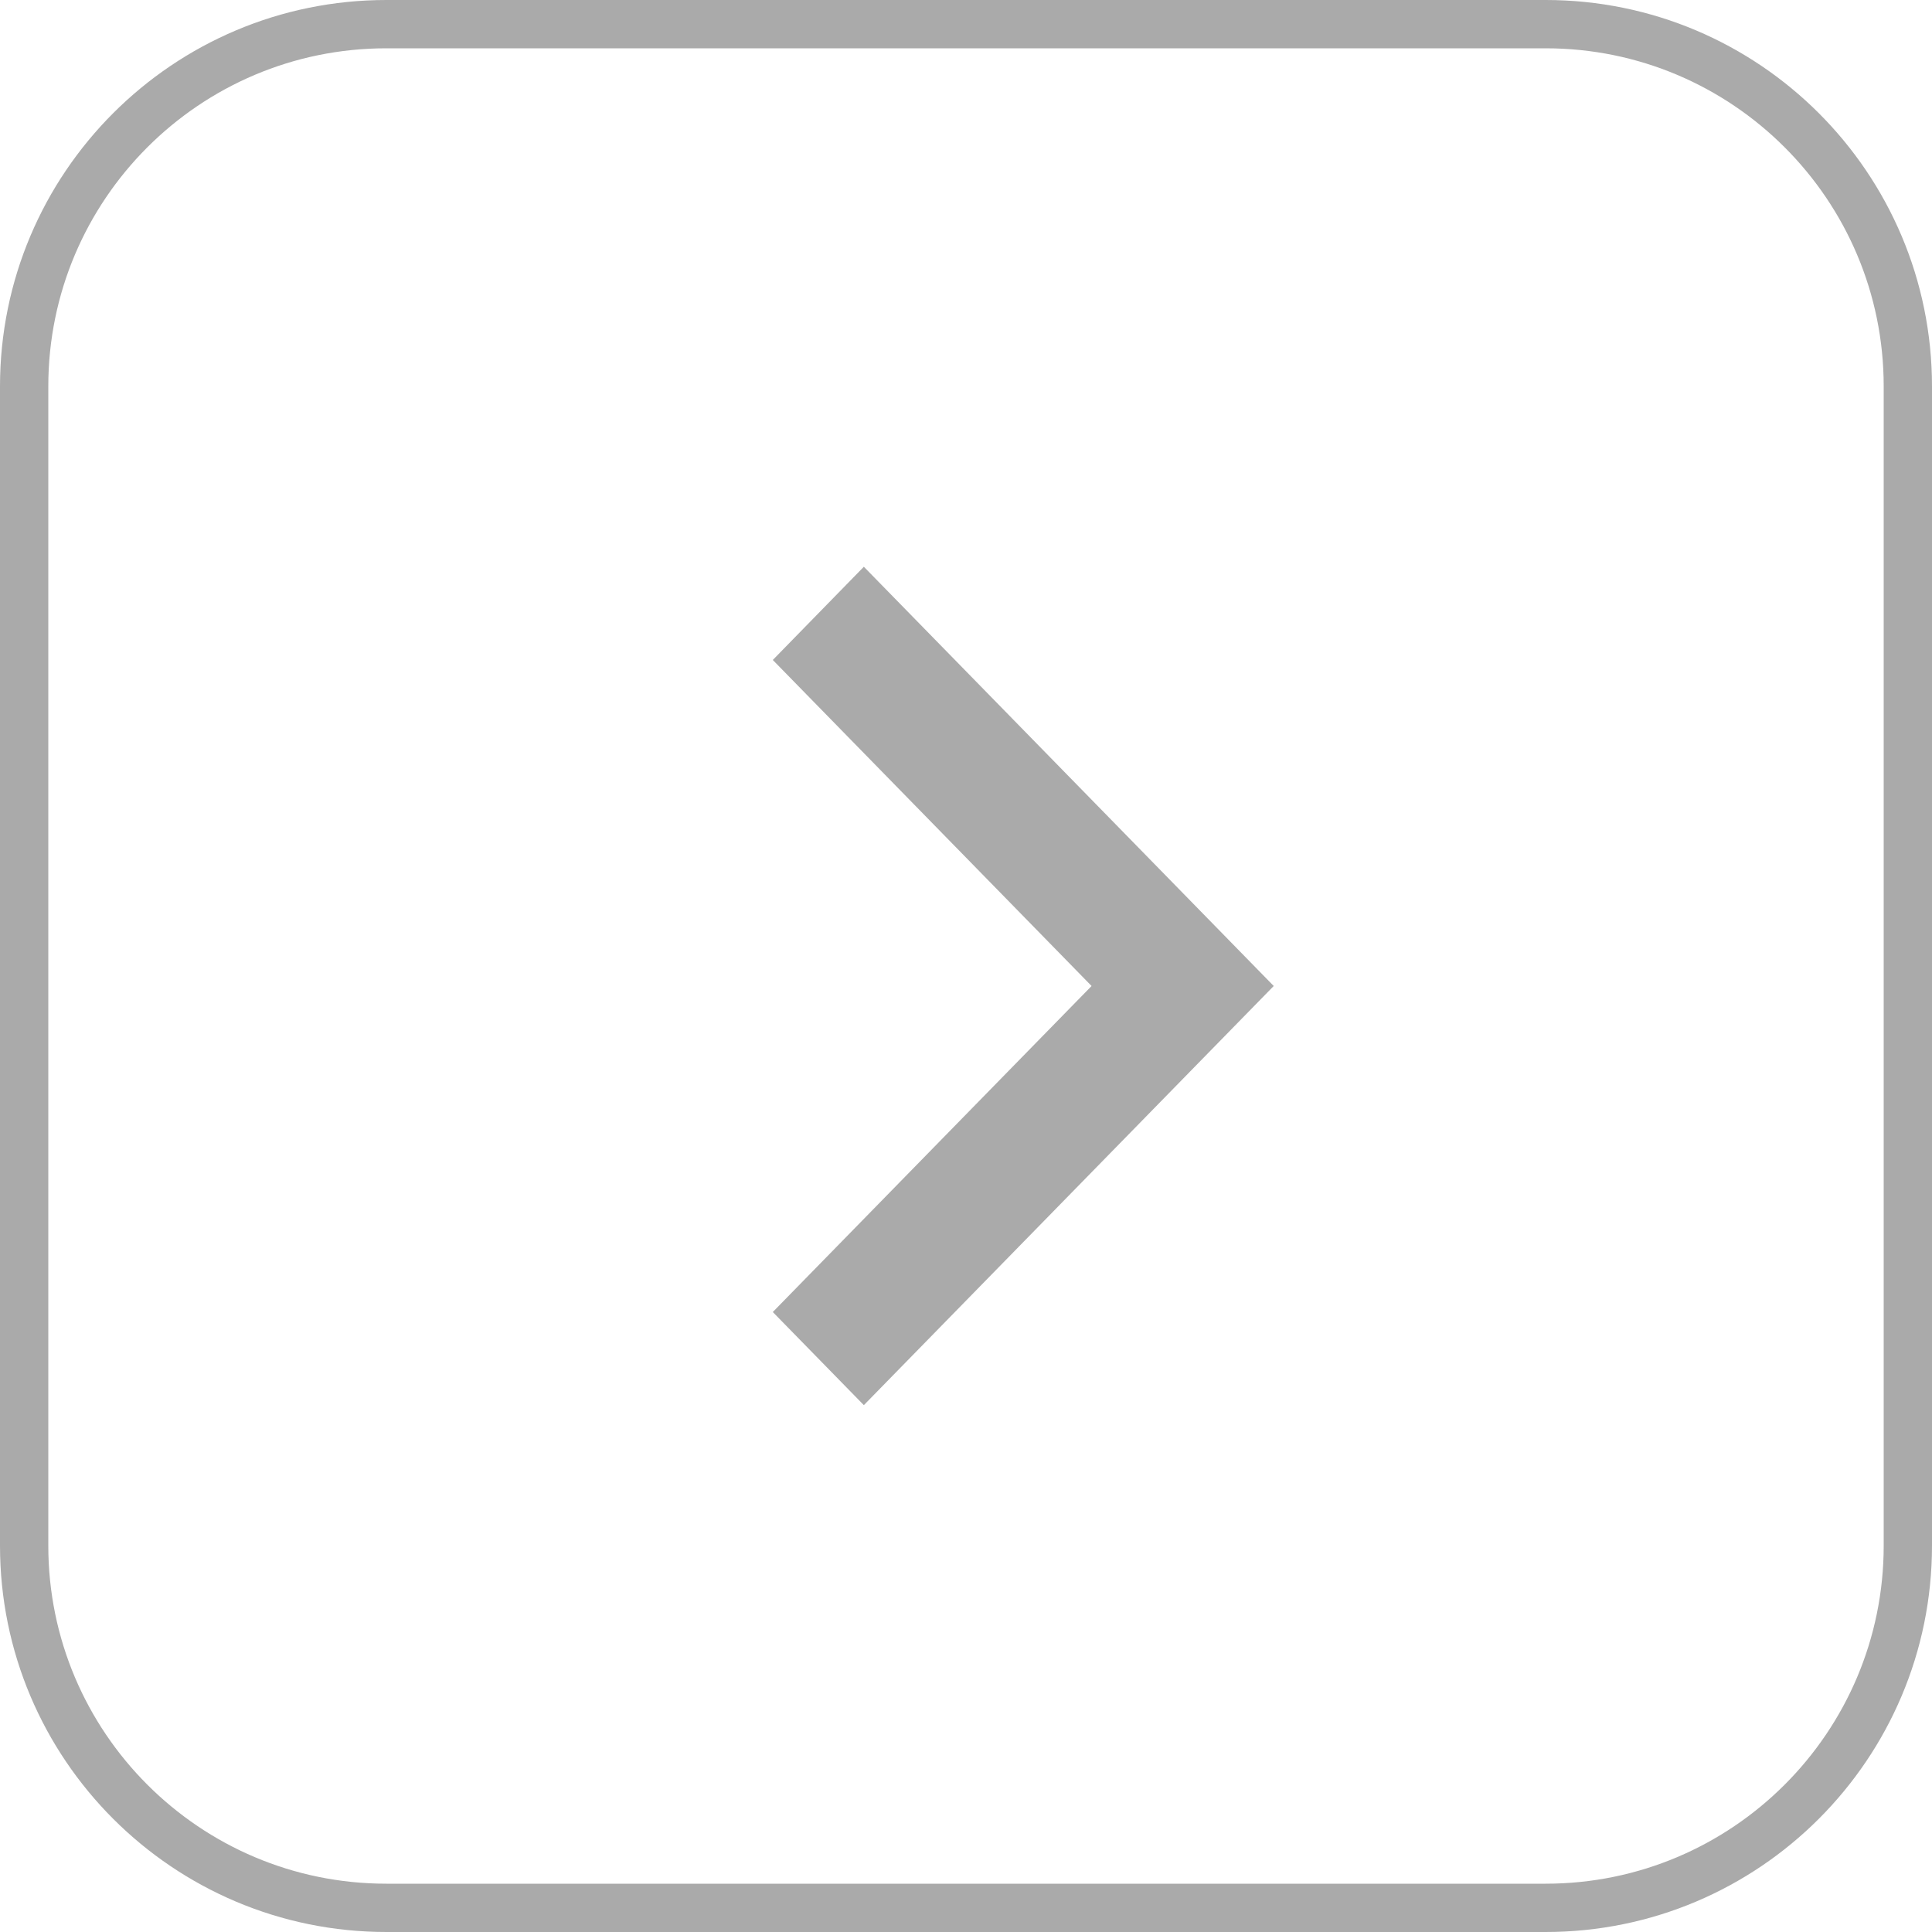
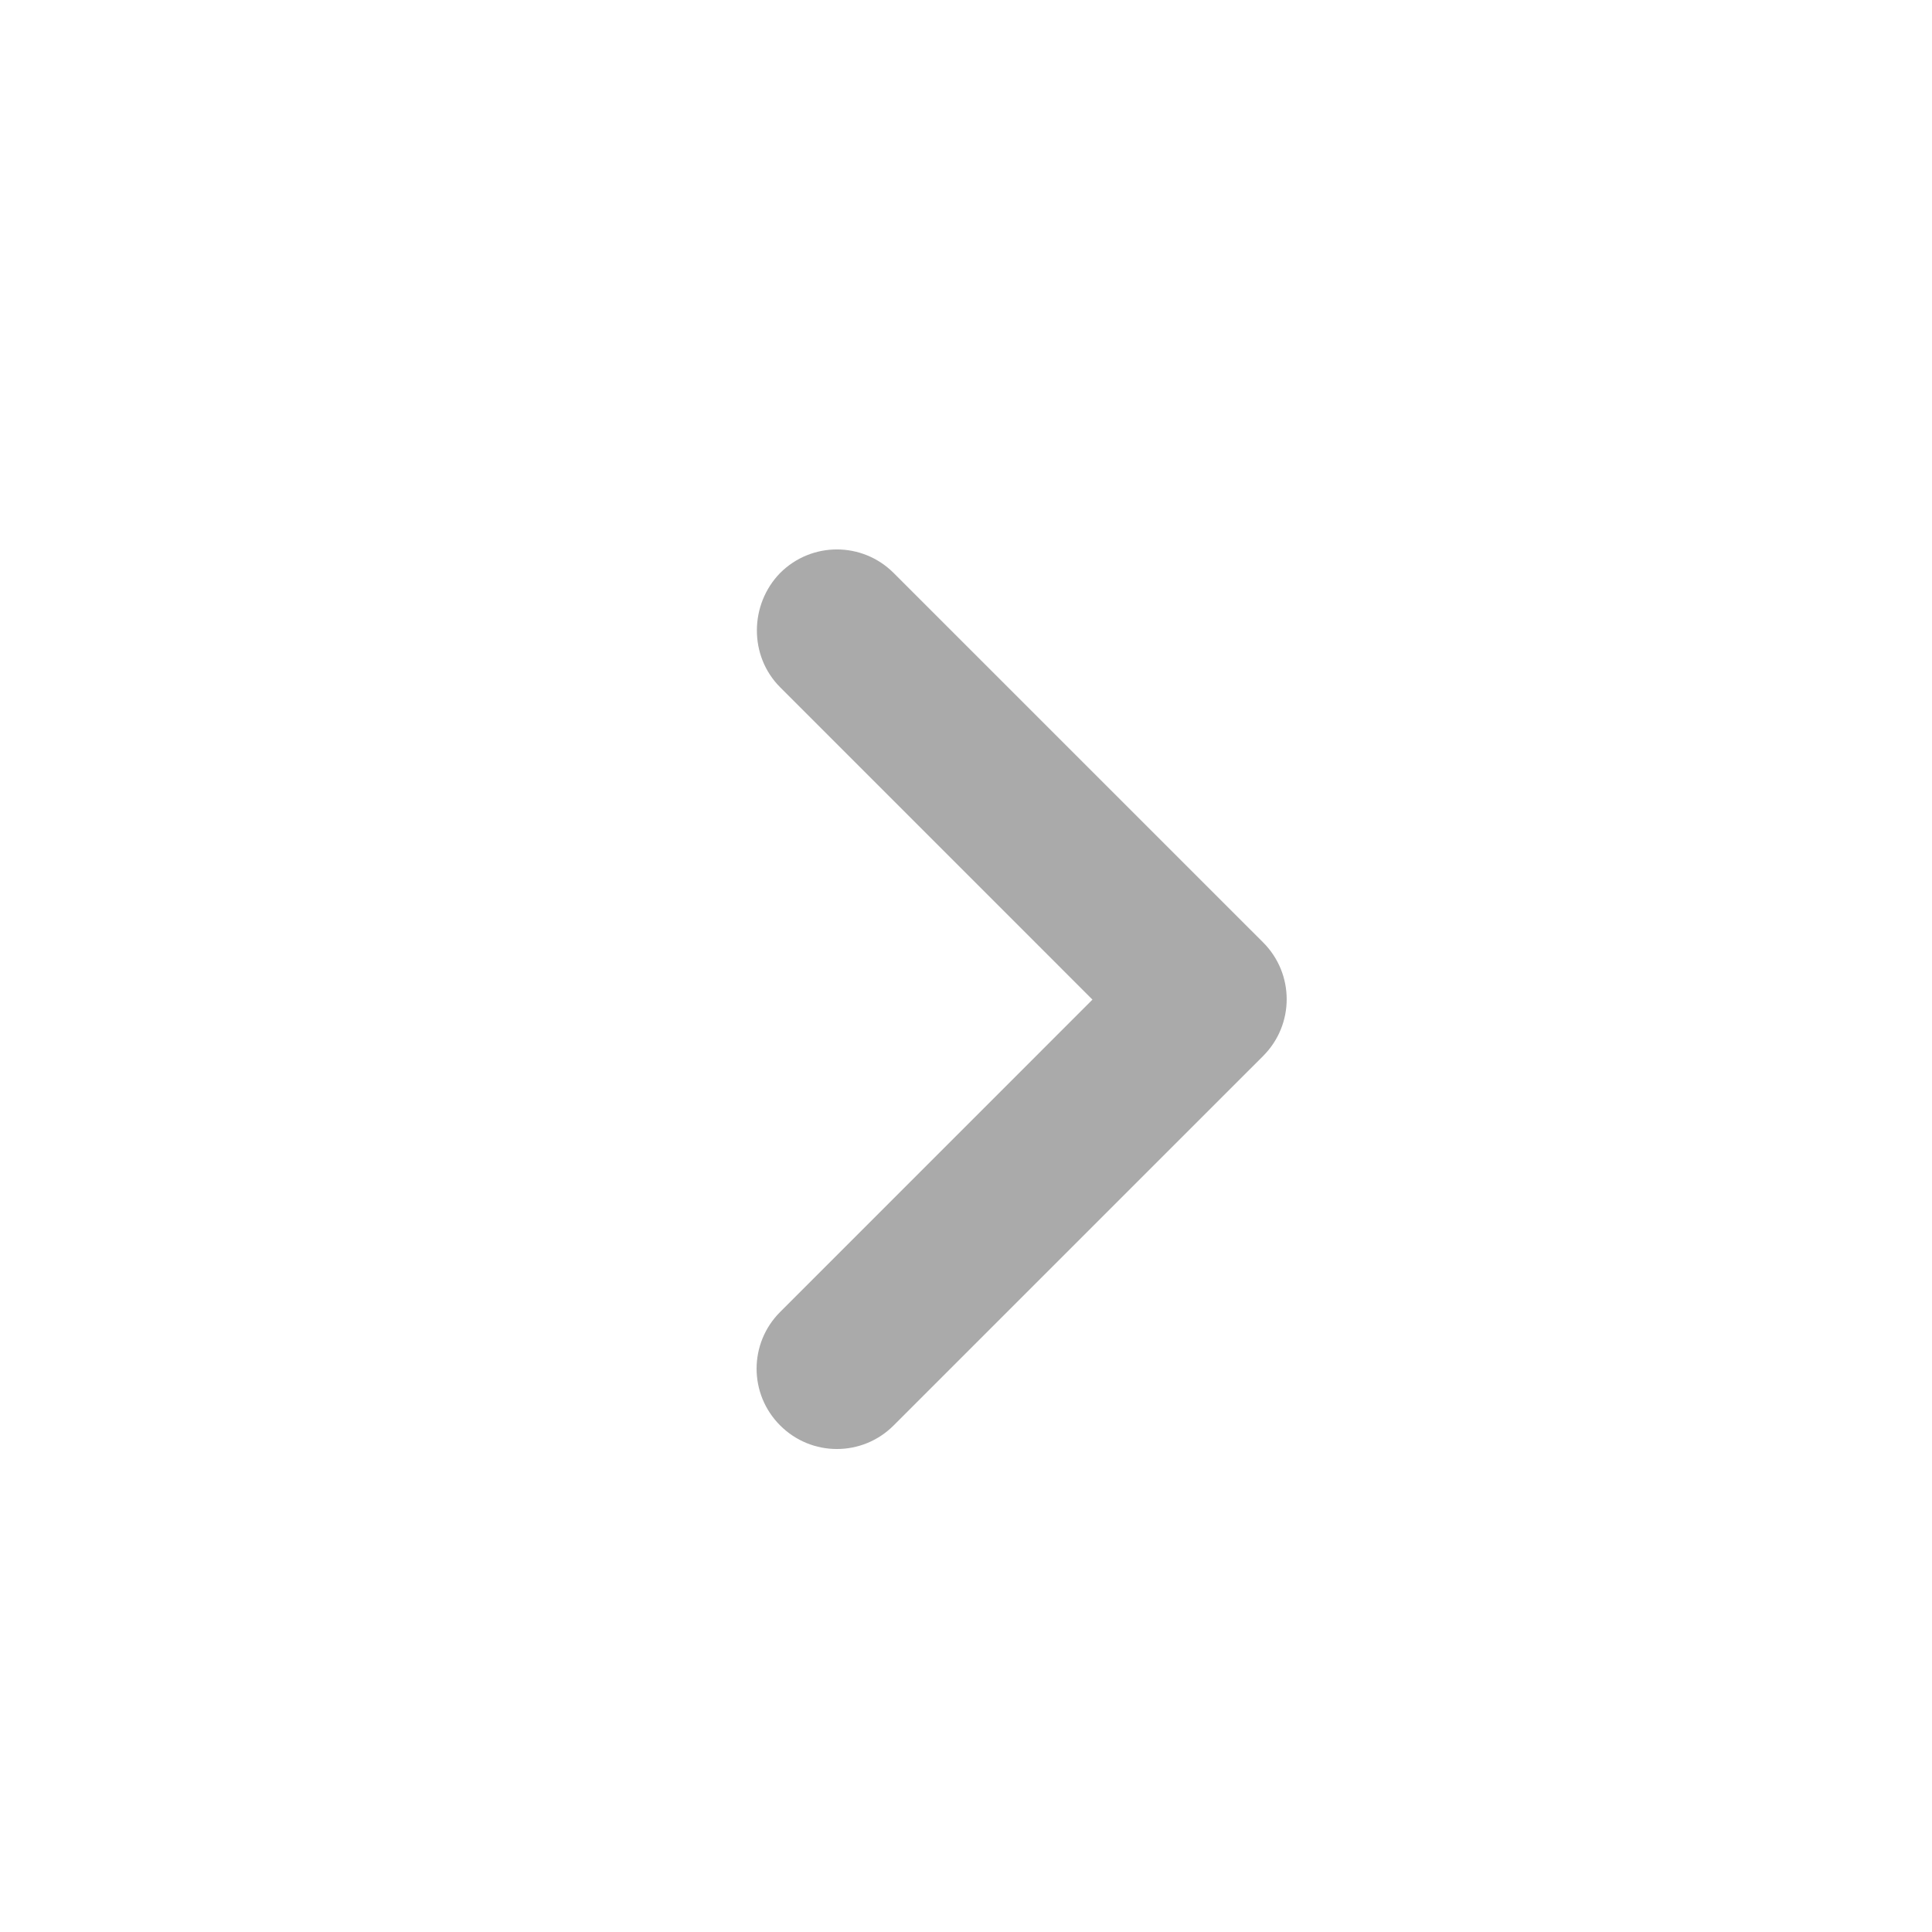
<svg xmlns="http://www.w3.org/2000/svg" width="40" height="40" viewBox="0 0 40 40" fill="none">
  <g id="btn-arrow-left">
-     <rect id="Rectangle 209" x="0.5" y="-0.5" width="39" height="39" rx="7.5" transform="matrix(1 8.74228e-08 8.74228e-08 -1 4.37114e-08 39)" stroke="#AAAAAA" />
-     <path id="Vector" d="M22.6 20.414L16 13.664L17.885 11.734L26.371 20.414L17.885 29.092L16 27.164L22.6 20.414Z" fill="#AAAAAA" />
+     <path id="Vector" d="M16.152 14.229L22.618 20.696L16.152 27.163C15.502 27.812 15.502 28.863 16.152 29.512C16.802 30.163 17.852 30.163 18.502 29.512L26.152 21.863C26.802 21.212 26.802 20.163 26.152 19.512L18.502 11.863C17.852 11.213 16.802 11.213 16.152 11.863C15.518 12.512 15.502 13.579 16.152 14.229Z" fill="#AAAAAA" />
  </g>
</svg>
